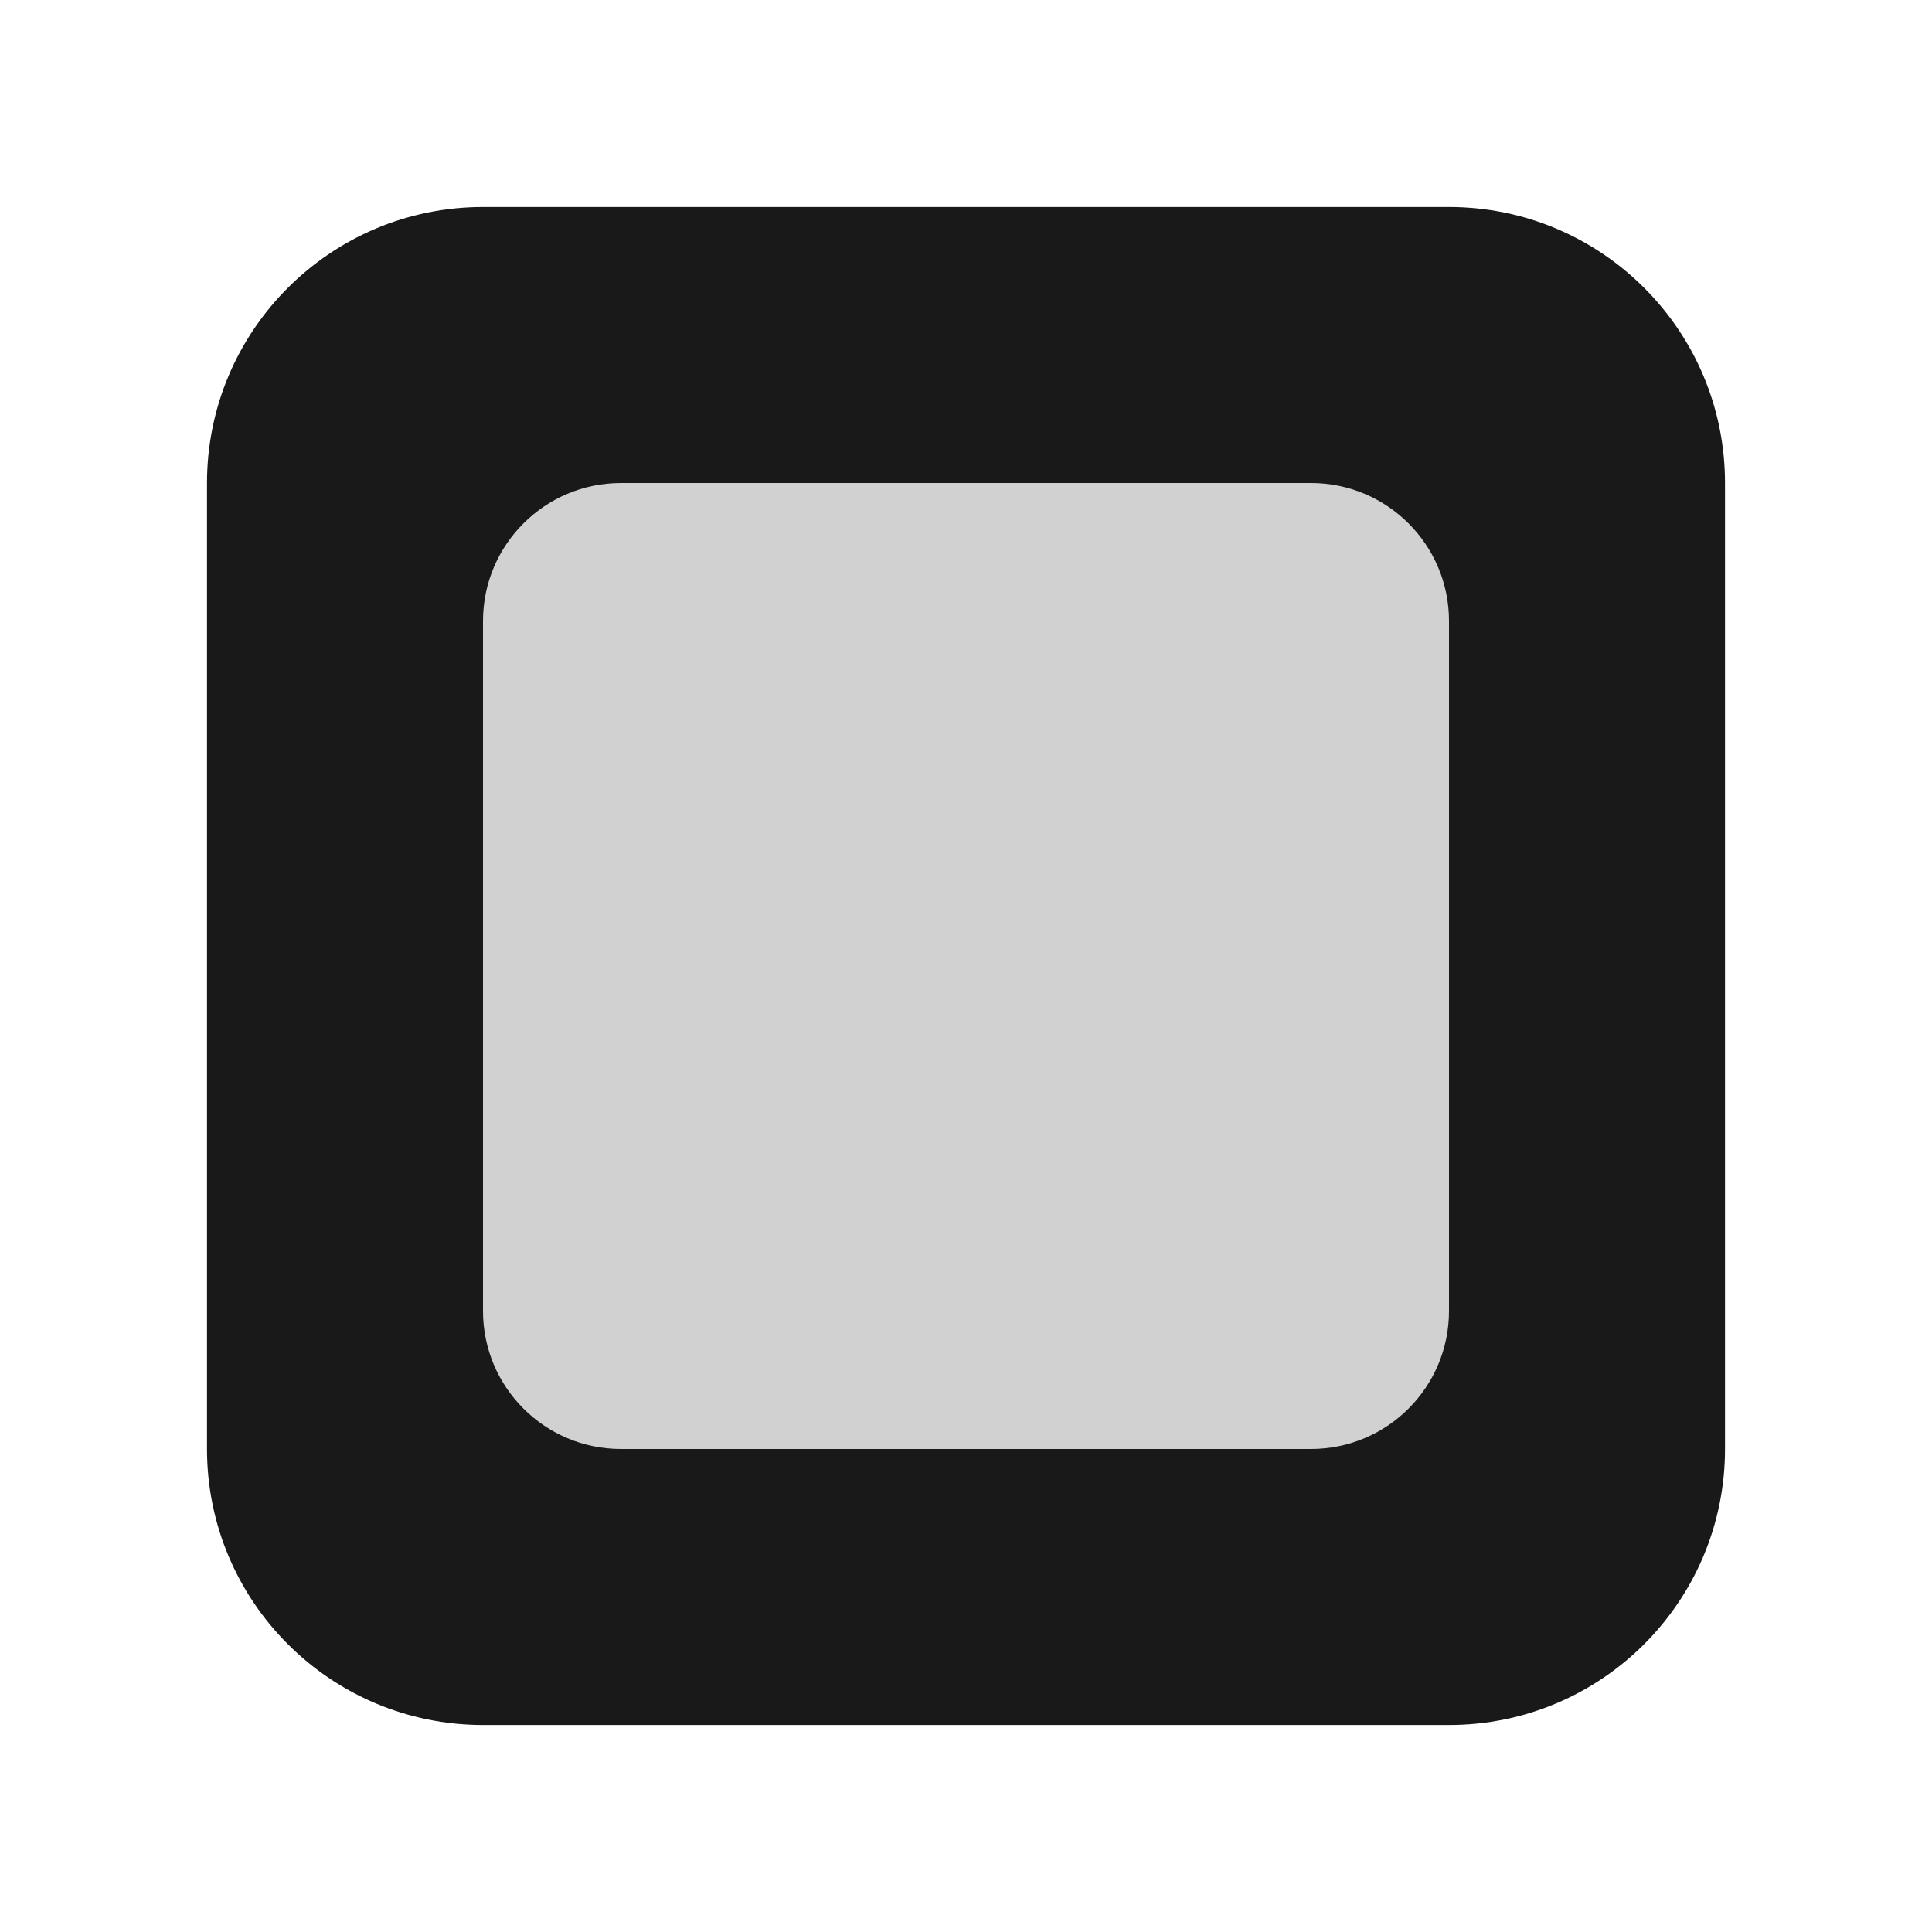
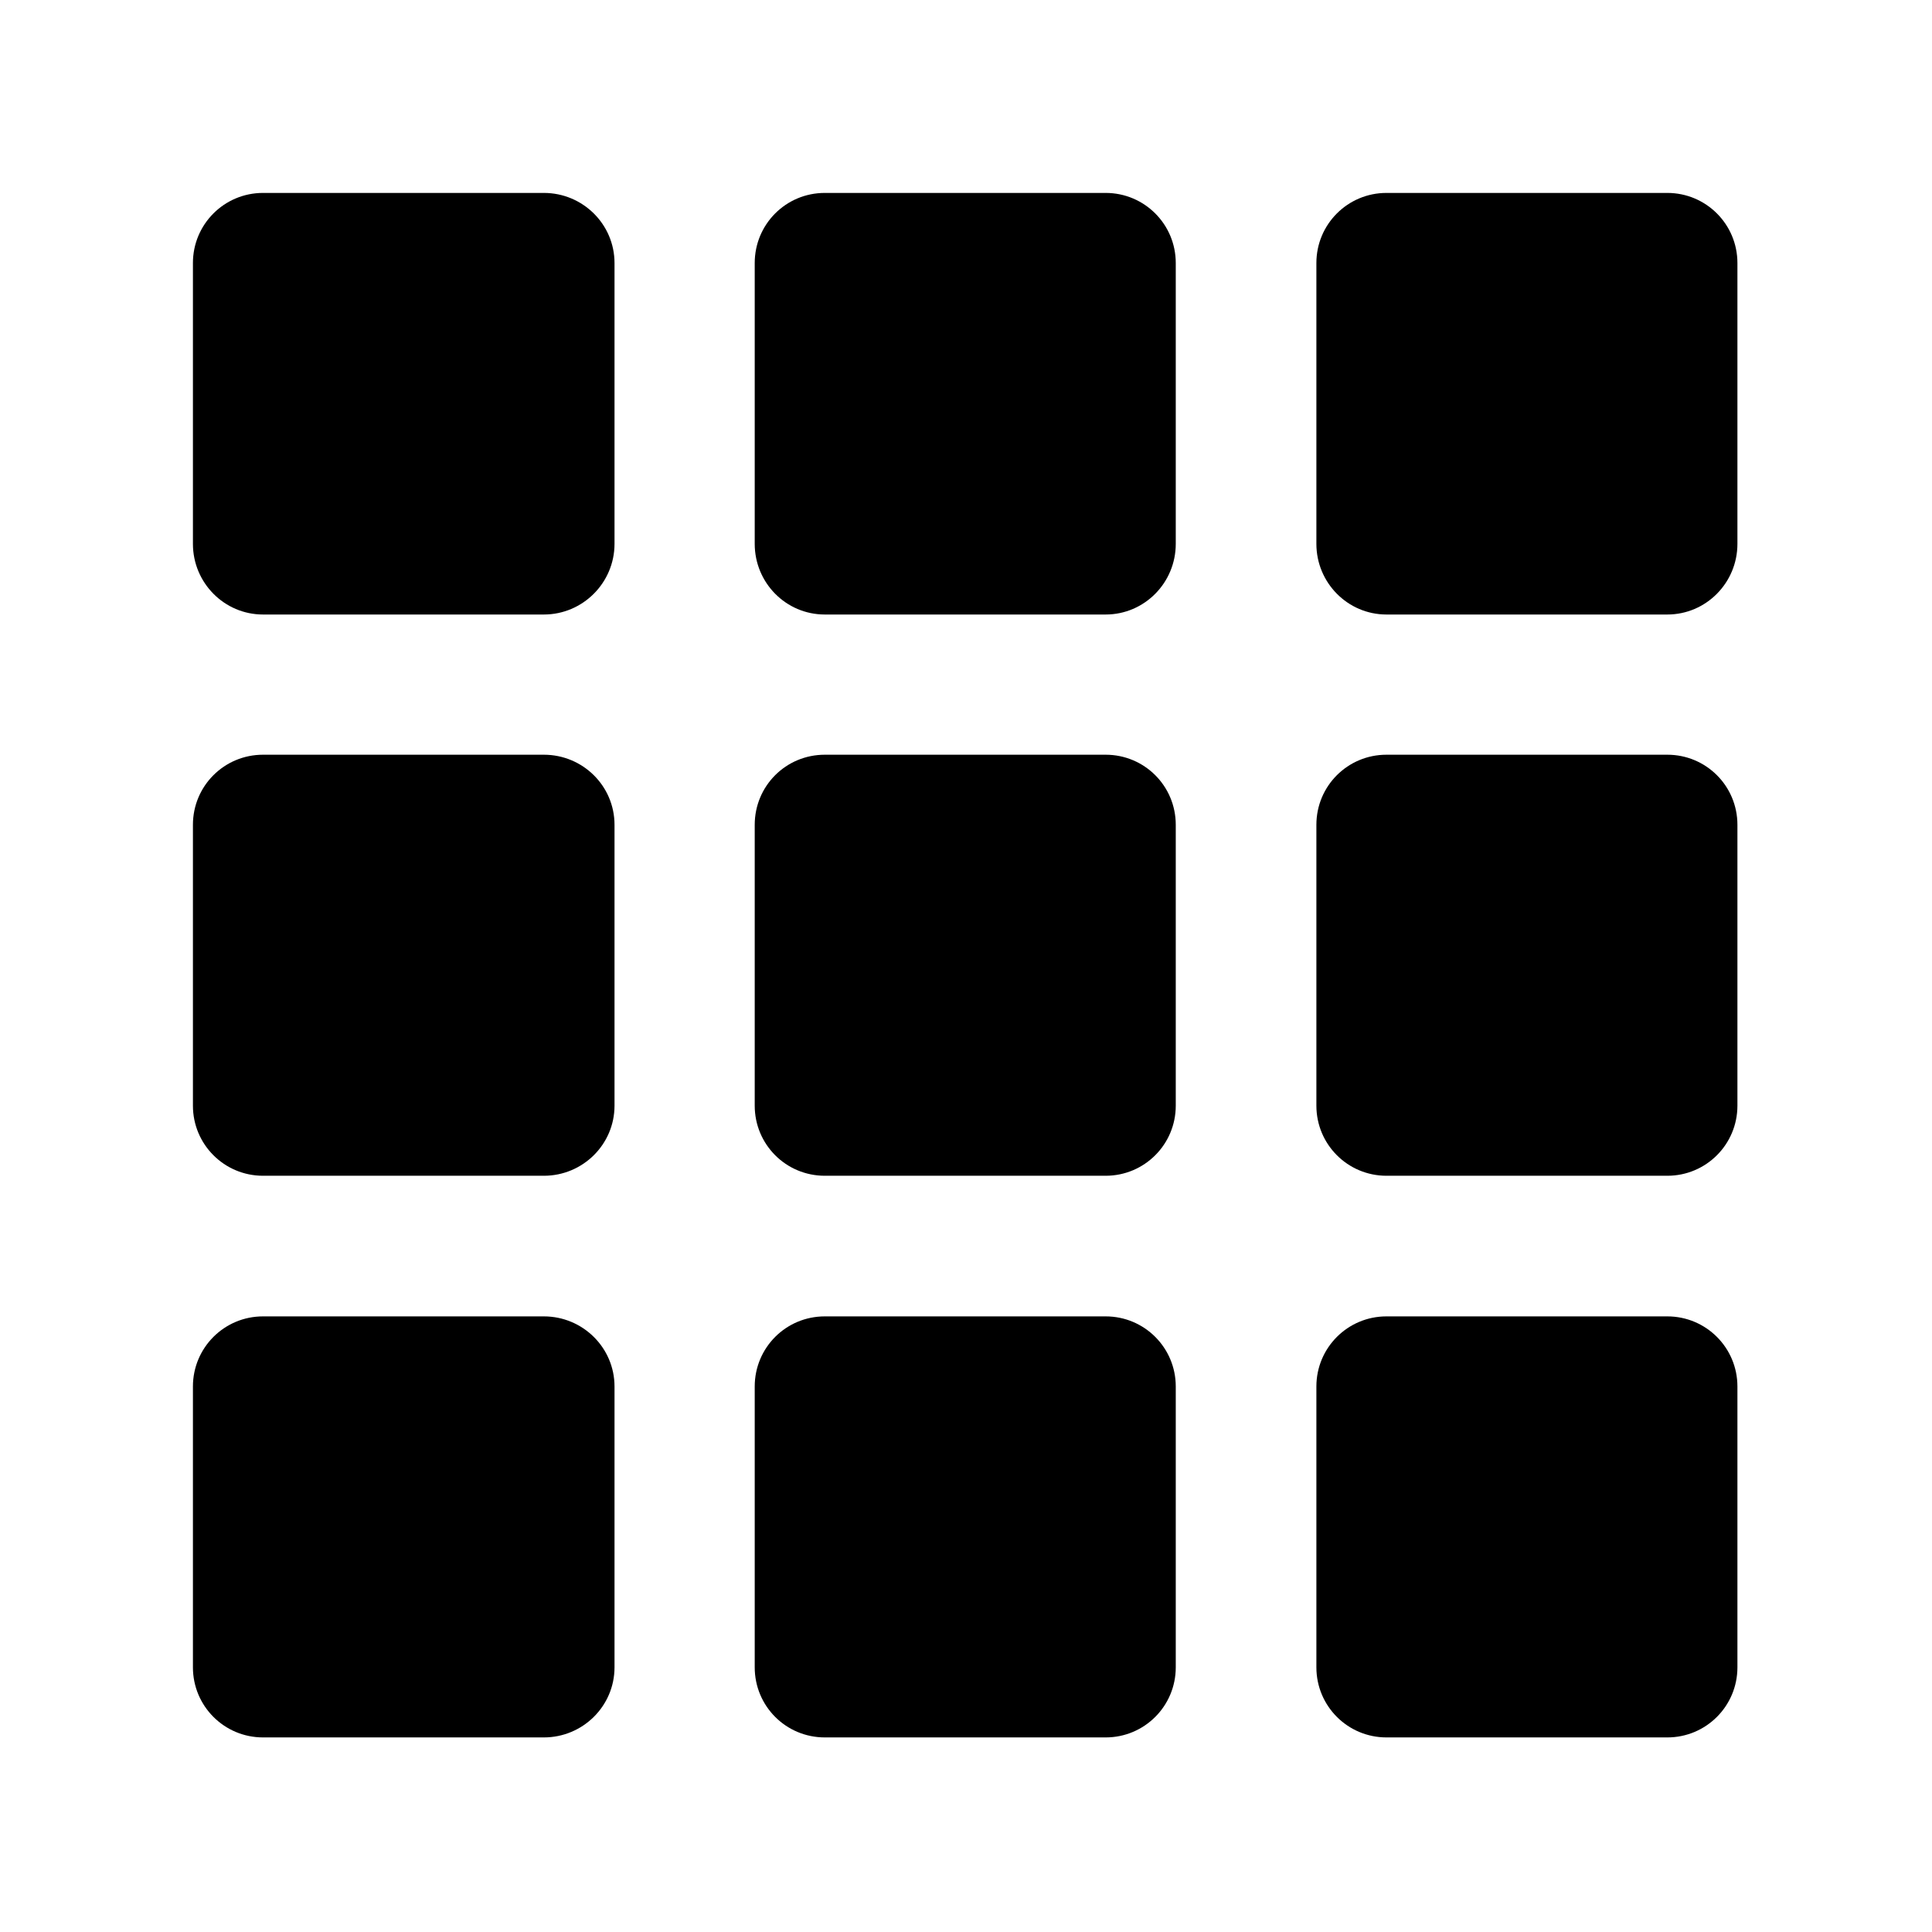
<svg xmlns="http://www.w3.org/2000/svg" width="14px" height="14px" viewBox="0 0 14 14" version="1.1">
  <g id="surface1">
-     <rect x="1.5" y="1.5" width="11" height="11" rx="2" ry="2" style="fill:rgb(0%,0%,0%);fill-opacity:0.9;" />
-     <rect x="3.5" y="3.5" width="7" height="7" rx="1" ry="1" style="fill:rgb(100%,100%,100%);fill-opacity:0.8;" />
+     <path style="" d="M 1.906 1.398 L 3.941 1.398 C 4.223 1.398 4.453 1.625 4.453 1.906 L 4.453 3.941 C 4.453 4.223 4.223 4.453 3.941 4.453 L 1.906 4.453 C 1.625 4.453 1.398 4.223 1.398 3.941 L 1.398 1.906 C 1.398 1.625 1.625 1.398 1.906 1.398 Z M 1.906 1.398 " />
+     <path style="" d="M 5.977 1.398 L 8.012 1.398 C 8.293 1.398 8.52 1.625 8.52 1.906 L 8.52 3.941 C 8.52 4.223 8.293 4.453 8.012 4.453 L 5.977 4.453 C 5.695 4.453 5.469 4.223 5.469 3.941 L 5.469 1.906 C 5.469 1.625 5.695 1.398 5.977 1.398 Z M 5.977 1.398 " />
+     <path style="" d="M 10.047 1.398 L 12.082 1.398 C 12.363 1.398 12.59 1.625 12.59 1.906 L 12.59 3.941 C 12.59 4.223 12.363 4.453 12.082 4.453 L 10.047 4.453 C 9.766 4.453 9.539 4.223 9.539 3.941 L 9.539 1.906 C 9.539 1.625 9.766 1.398 10.047 1.398 Z M 10.047 1.398 " />
+     <path style="" d="M 1.906 5.469 L 3.941 5.469 C 4.223 5.469 4.453 5.695 4.453 5.977 L 4.453 8.012 C 4.453 8.293 4.223 8.52 3.941 8.52 L 1.906 8.52 C 1.625 8.52 1.398 8.293 1.398 8.012 L 1.398 5.977 C 1.398 5.695 1.625 5.469 1.906 5.469 Z M 1.906 5.469 " />
+     <path style="" d="M 5.977 5.469 L 8.012 5.469 C 8.293 5.469 8.52 5.695 8.52 5.977 L 8.52 8.012 C 8.52 8.293 8.293 8.52 8.012 8.52 L 5.977 8.52 C 5.695 8.52 5.469 8.293 5.469 8.012 L 5.469 5.977 C 5.469 5.695 5.695 5.469 5.977 5.469 Z M 5.977 5.469 " />
+     <path style="" d="M 10.047 5.469 L 12.082 5.469 C 12.363 5.469 12.59 5.695 12.59 5.977 L 12.59 8.012 C 12.59 8.293 12.363 8.52 12.082 8.52 L 10.047 8.52 C 9.766 8.52 9.539 8.293 9.539 8.012 L 9.539 5.977 C 9.539 5.695 9.766 5.469 10.047 5.469 Z M 10.047 5.469 " />
+     <path style="" d="M 1.906 9.539 L 3.941 9.539 C 4.223 9.539 4.453 9.766 4.453 10.047 L 4.453 12.082 C 4.453 12.363 4.223 12.59 3.941 12.59 L 1.906 12.59 C 1.625 12.59 1.398 12.363 1.398 12.082 L 1.398 10.047 C 1.398 9.766 1.625 9.539 1.906 9.539 Z M 1.906 9.539 " />
+     <path style="" d="M 5.977 9.539 L 8.012 9.539 C 8.293 9.539 8.52 9.766 8.52 10.047 L 8.52 12.082 C 8.52 12.363 8.293 12.59 8.012 12.59 L 5.977 12.59 C 5.695 12.59 5.469 12.363 5.469 12.082 L 5.469 10.047 C 5.469 9.766 5.695 9.539 5.977 9.539 Z M 5.977 9.539 " />
+     <path style="" d="M 10.047 9.539 L 12.082 9.539 C 12.363 9.539 12.59 9.766 12.59 10.047 L 12.59 12.082 C 12.59 12.363 12.363 12.59 12.082 12.59 L 10.047 12.59 C 9.766 12.59 9.539 12.363 9.539 12.082 L 9.539 10.047 C 9.539 9.766 9.766 9.539 10.047 9.539 Z M 10.047 9.539 " />
  </g>
</svg>
